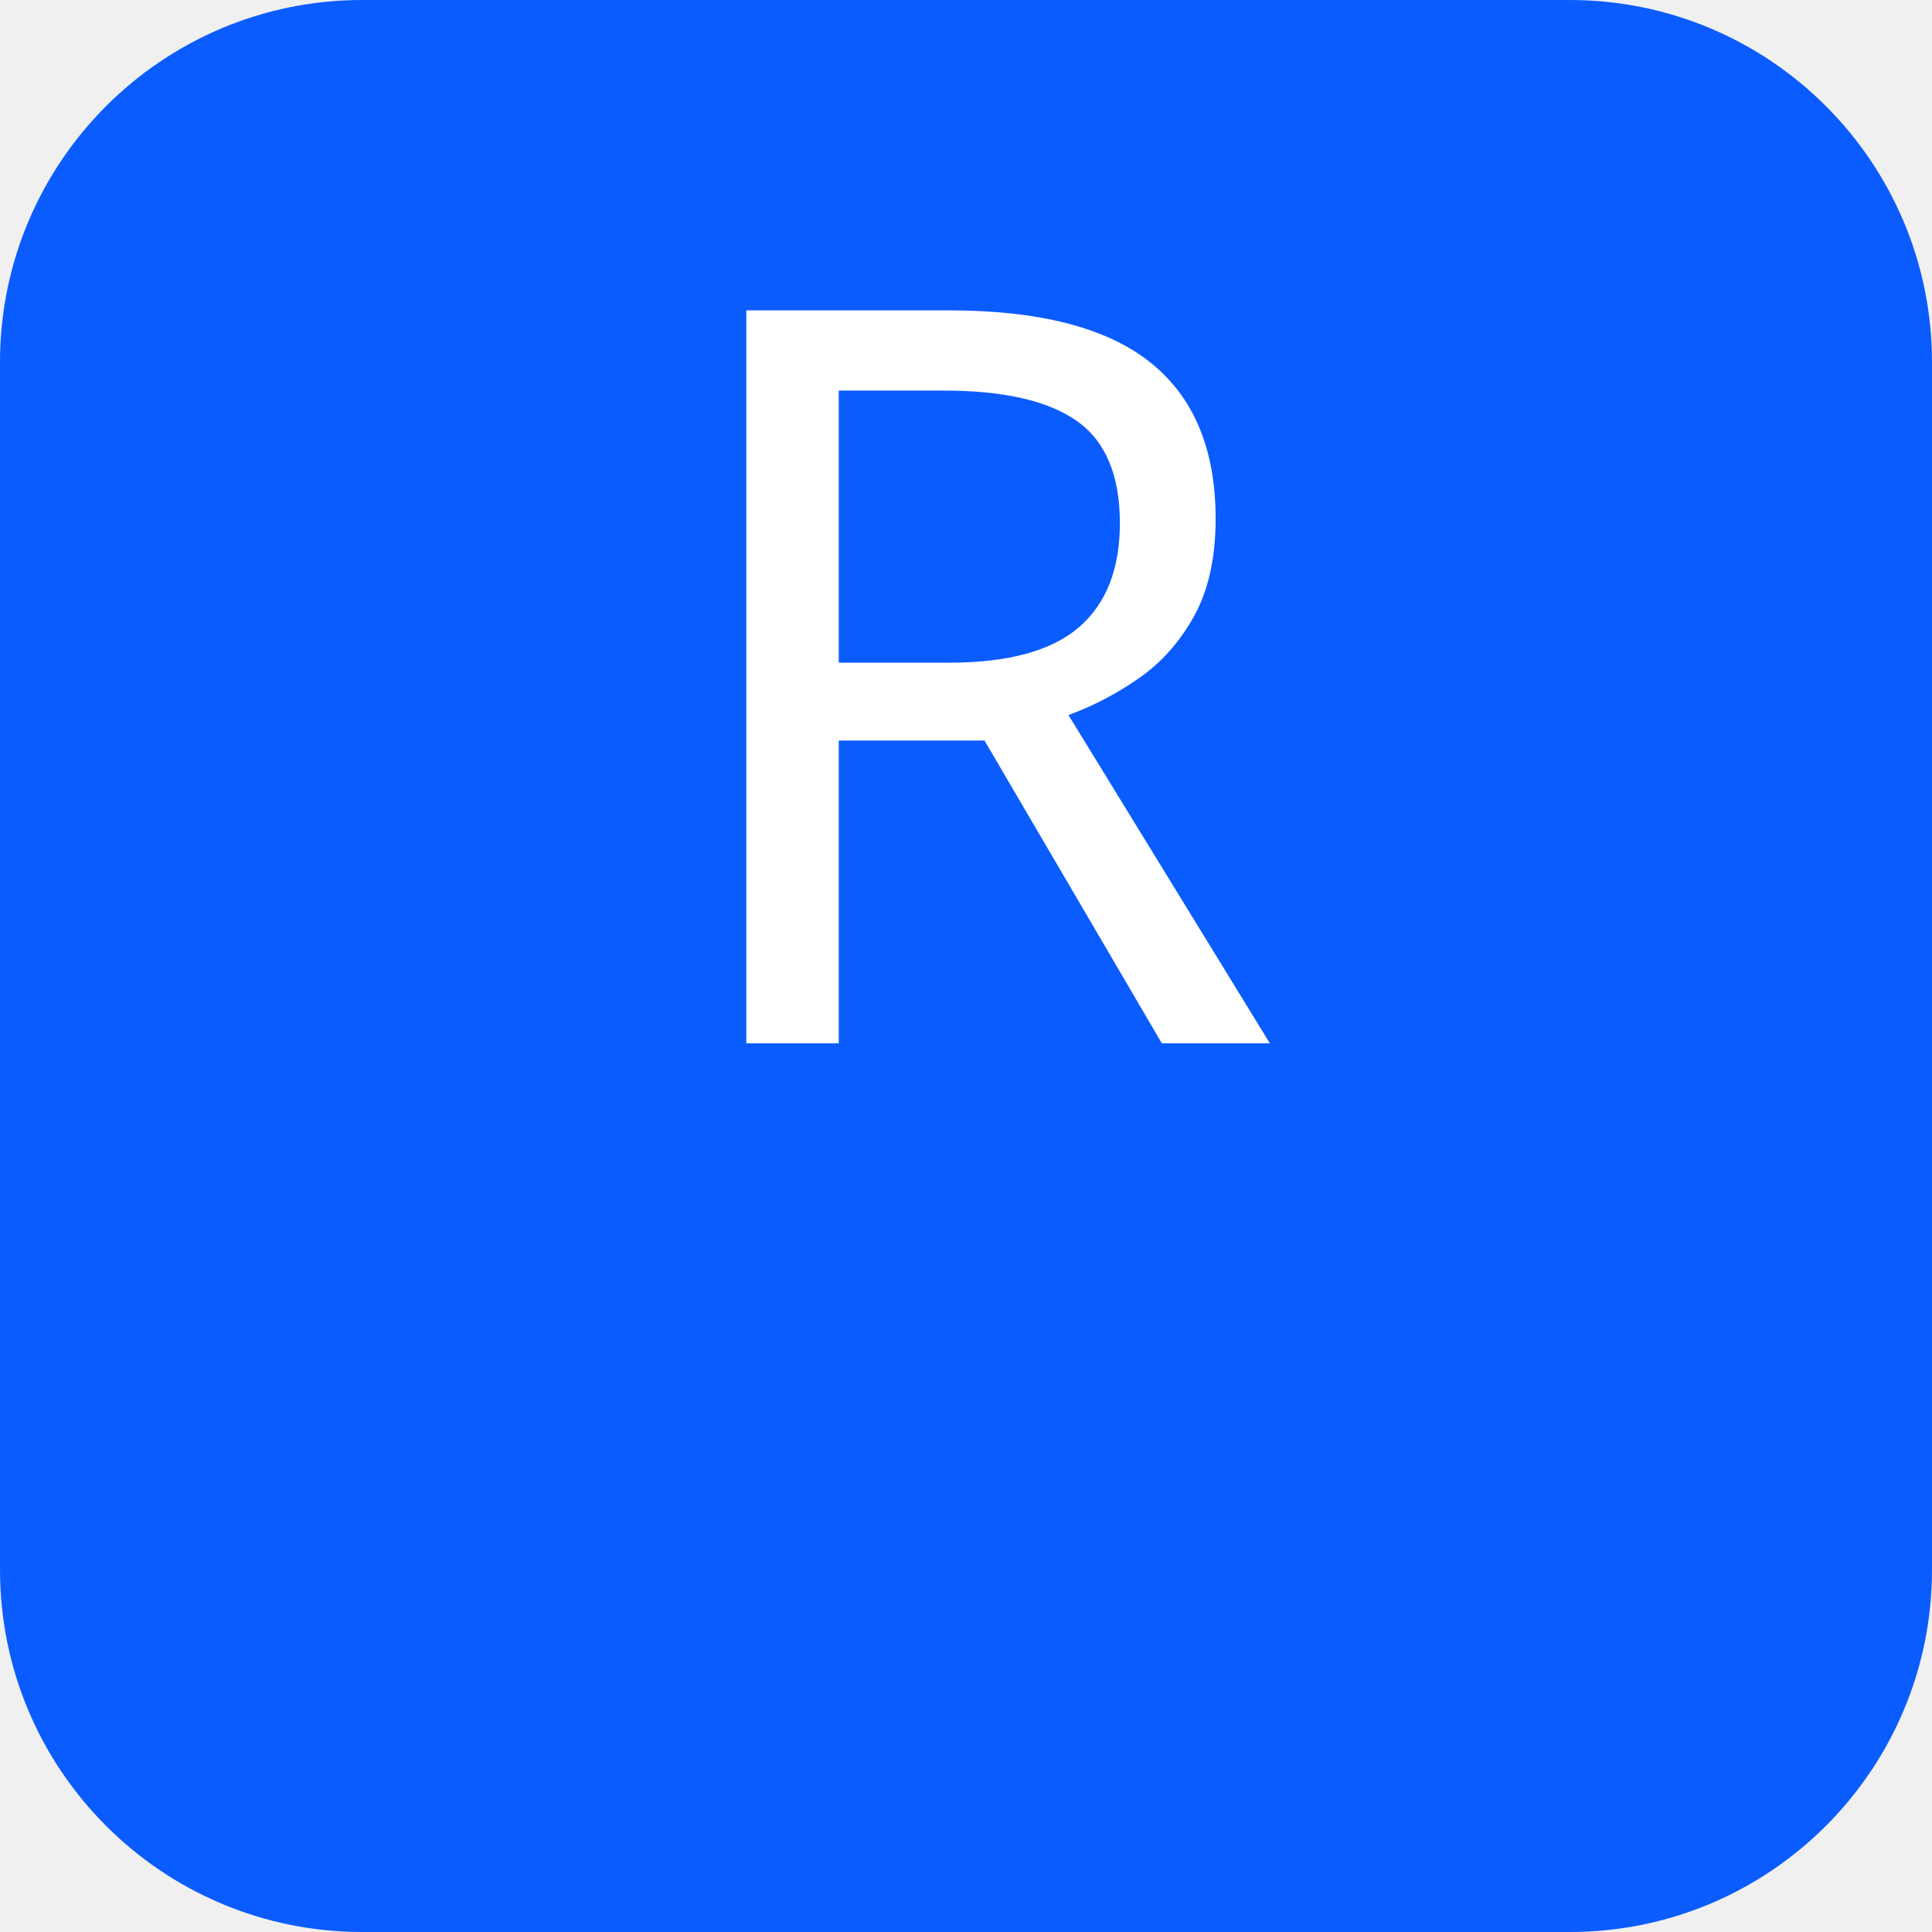
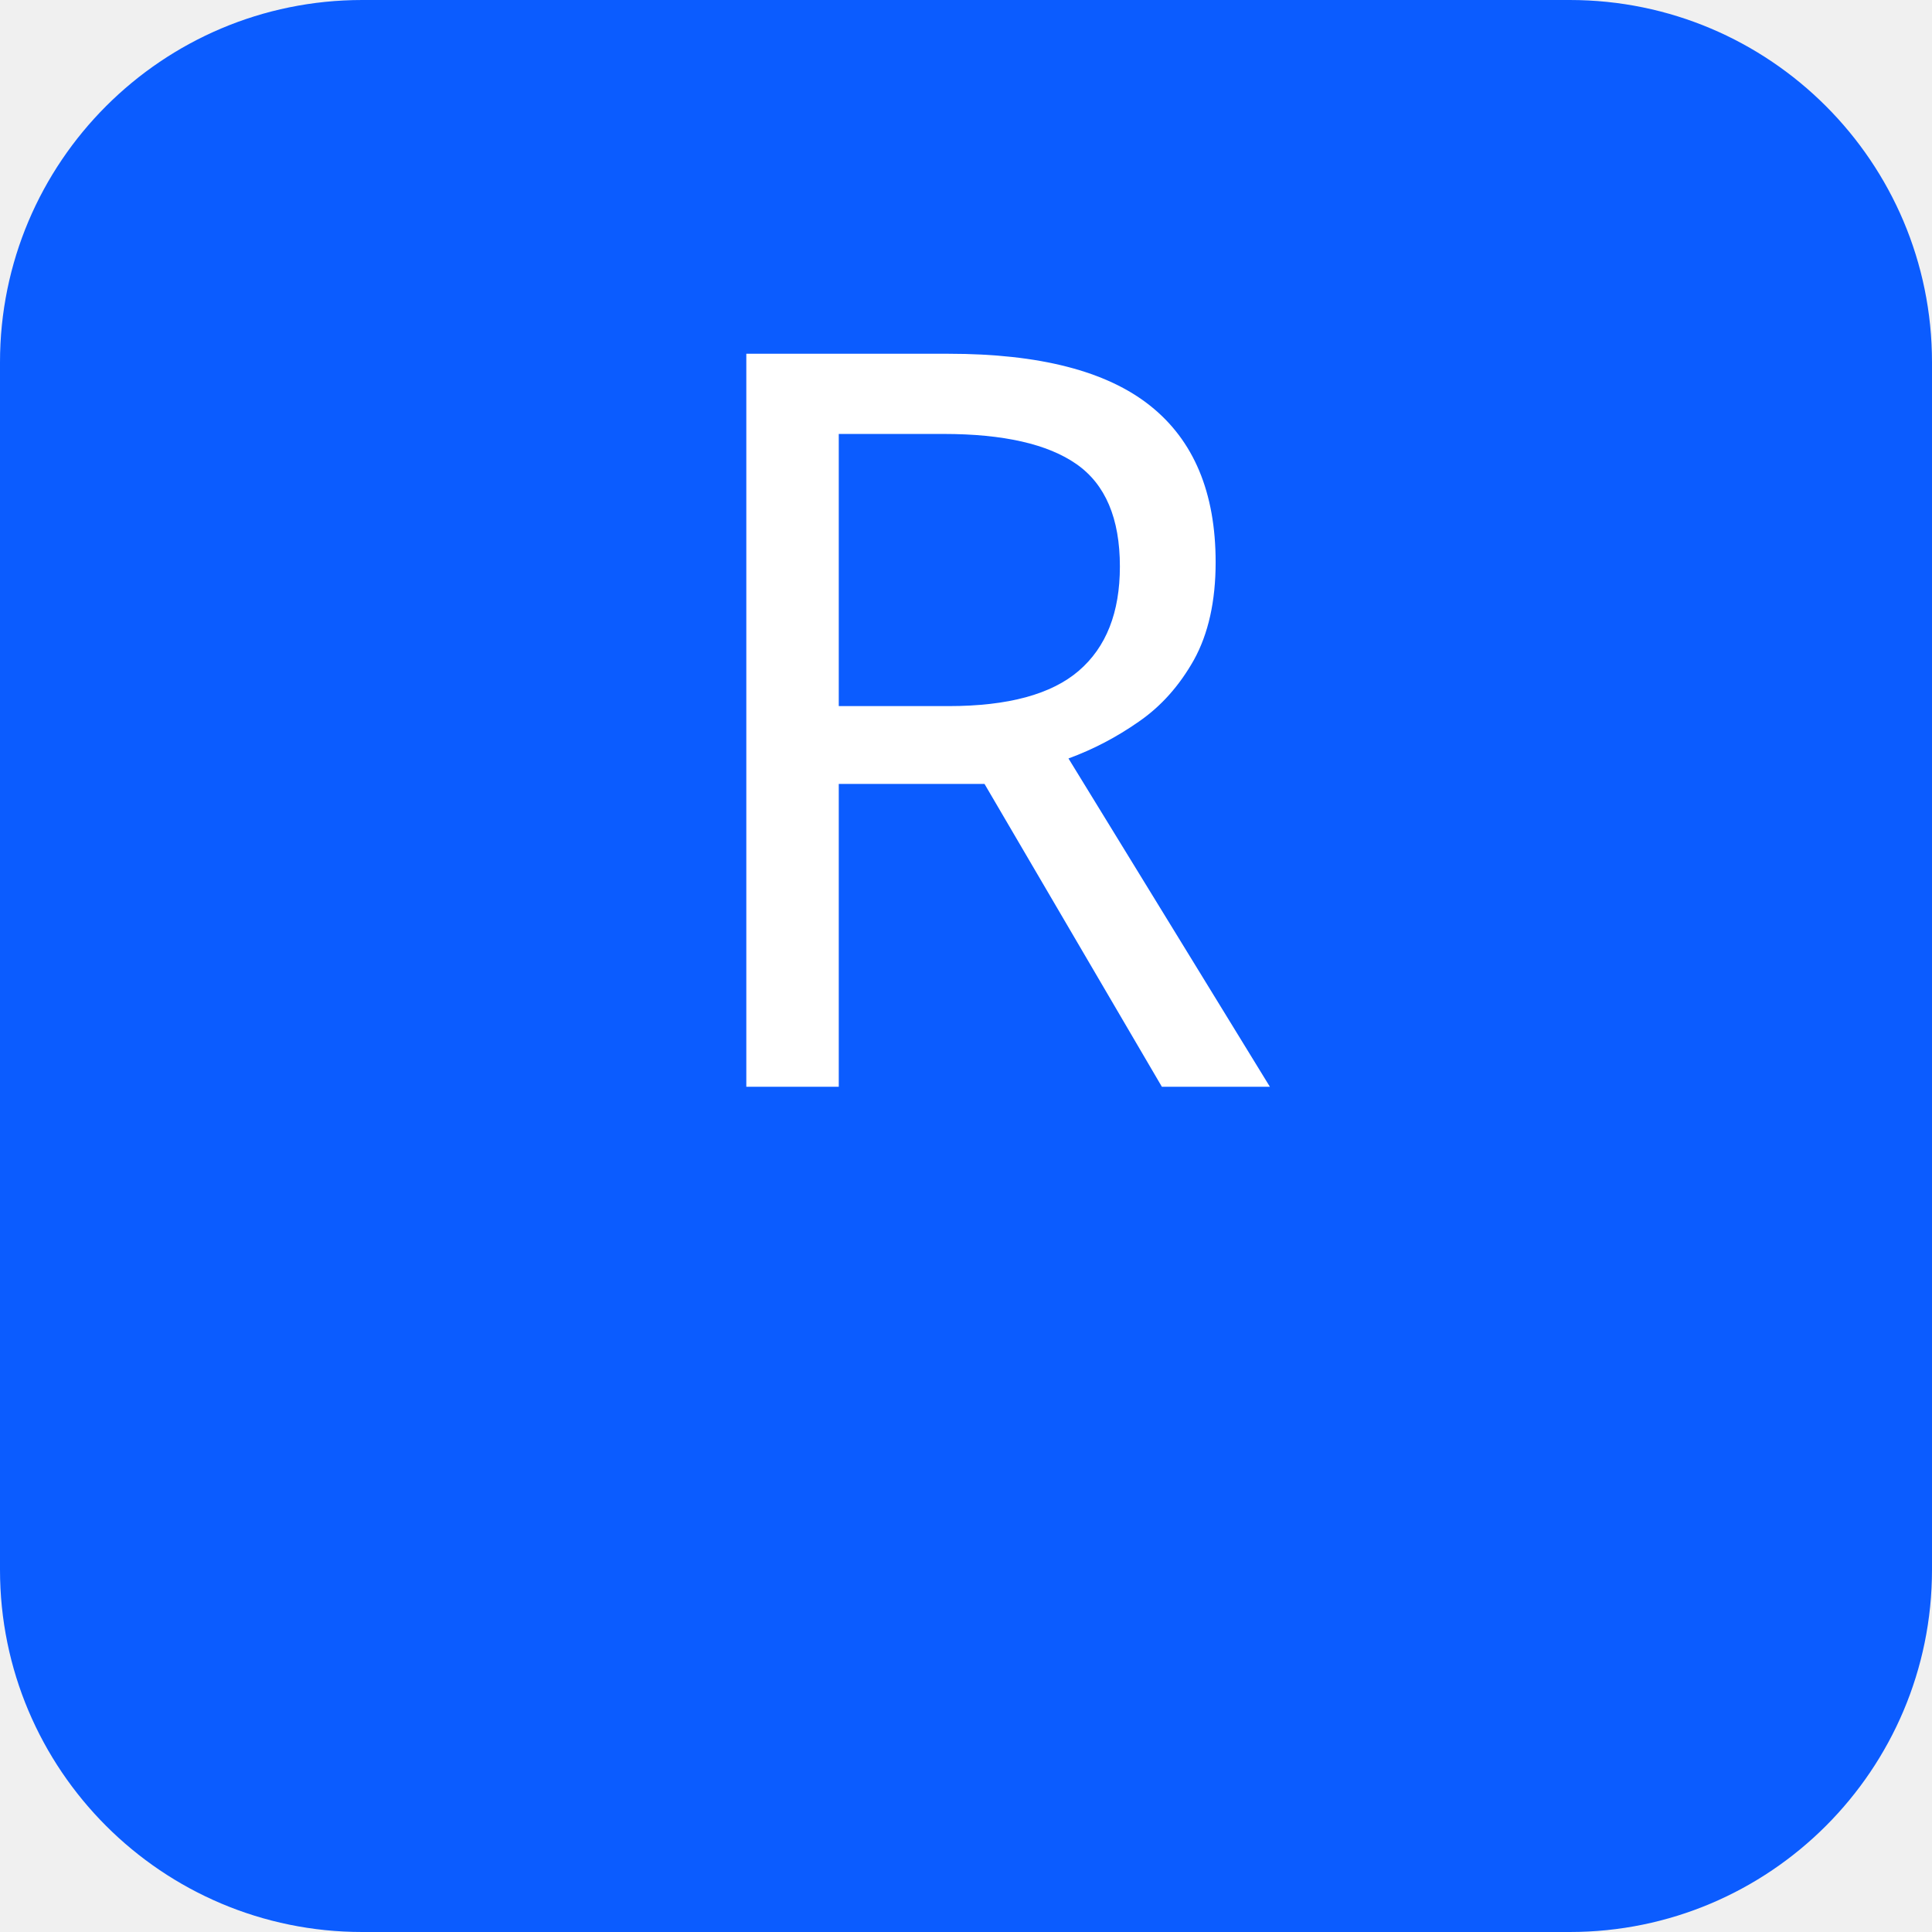
<svg xmlns="http://www.w3.org/2000/svg" viewBox="0 0 64 64">
  <rect width="64" height="64" rx="12" fill="#0b5cff" />
-   <text x="50%" y="54%" text-anchor="middle" font-family="Verdana" font-size="34" fill="#fff">R</text>
+   <text x="32" y="36" text-anchor="middle" font-family="Verdana" font-size="34" fill="#fff">R</text>
</svg>
